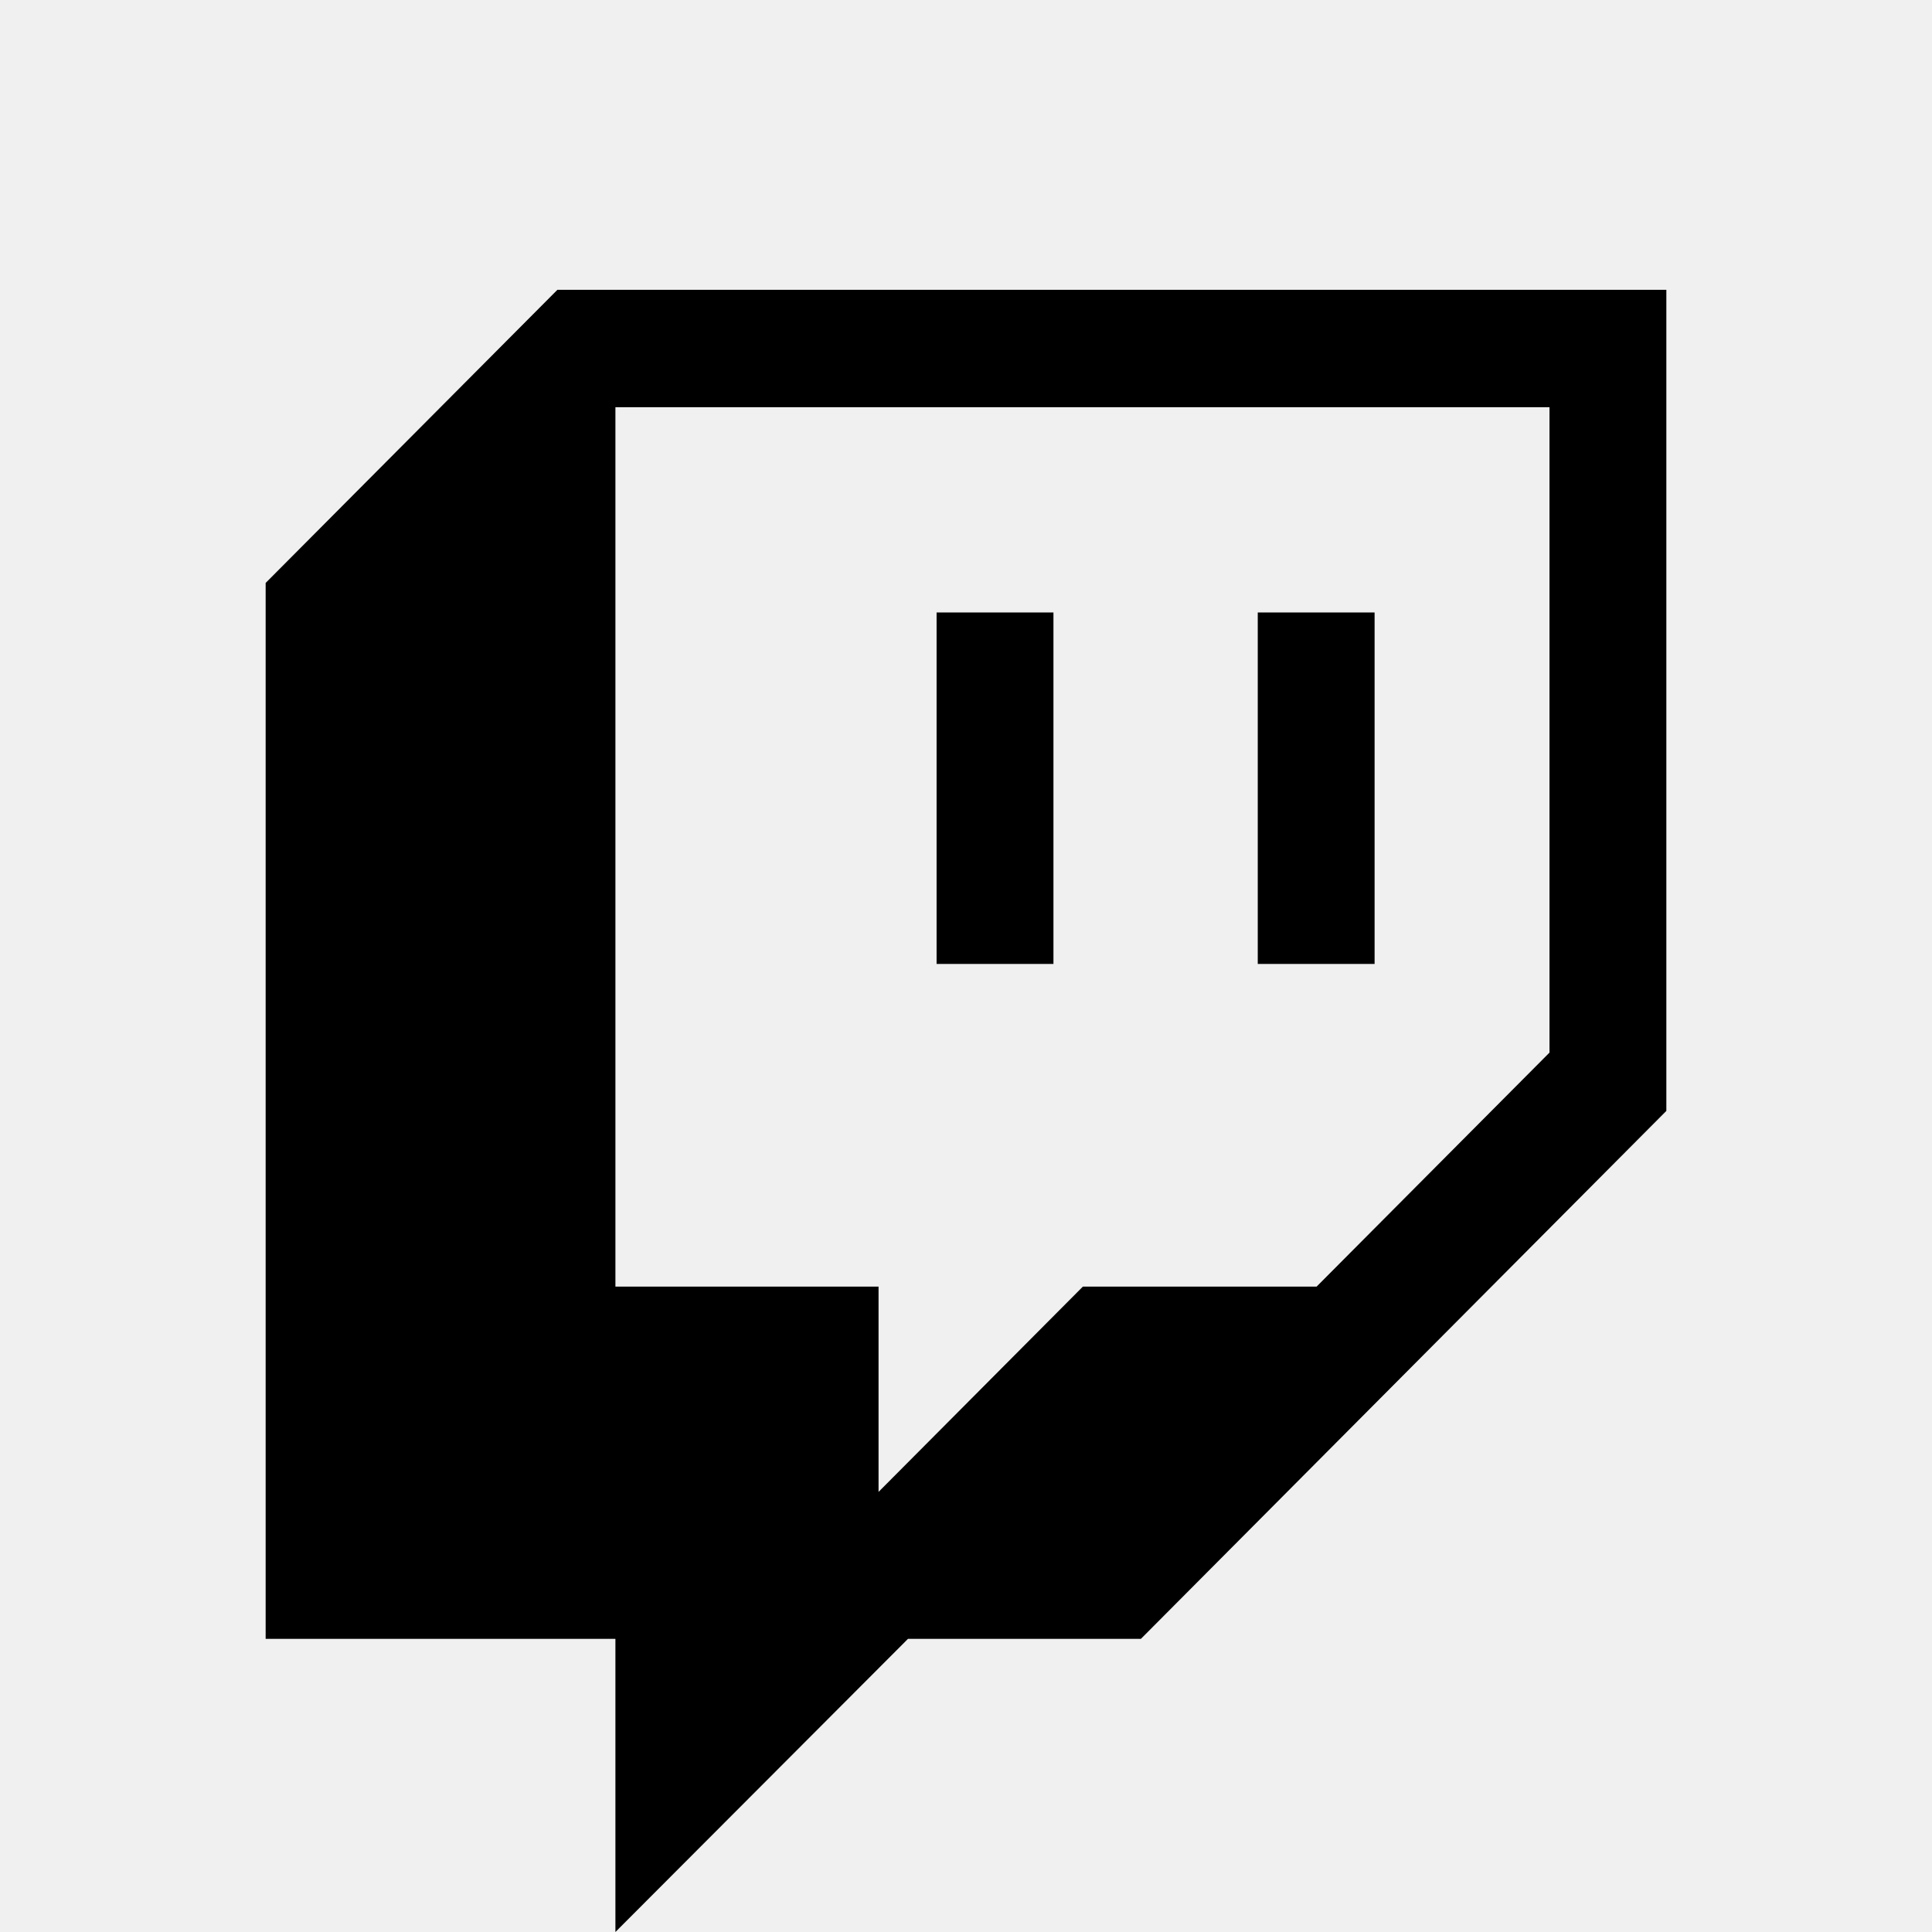
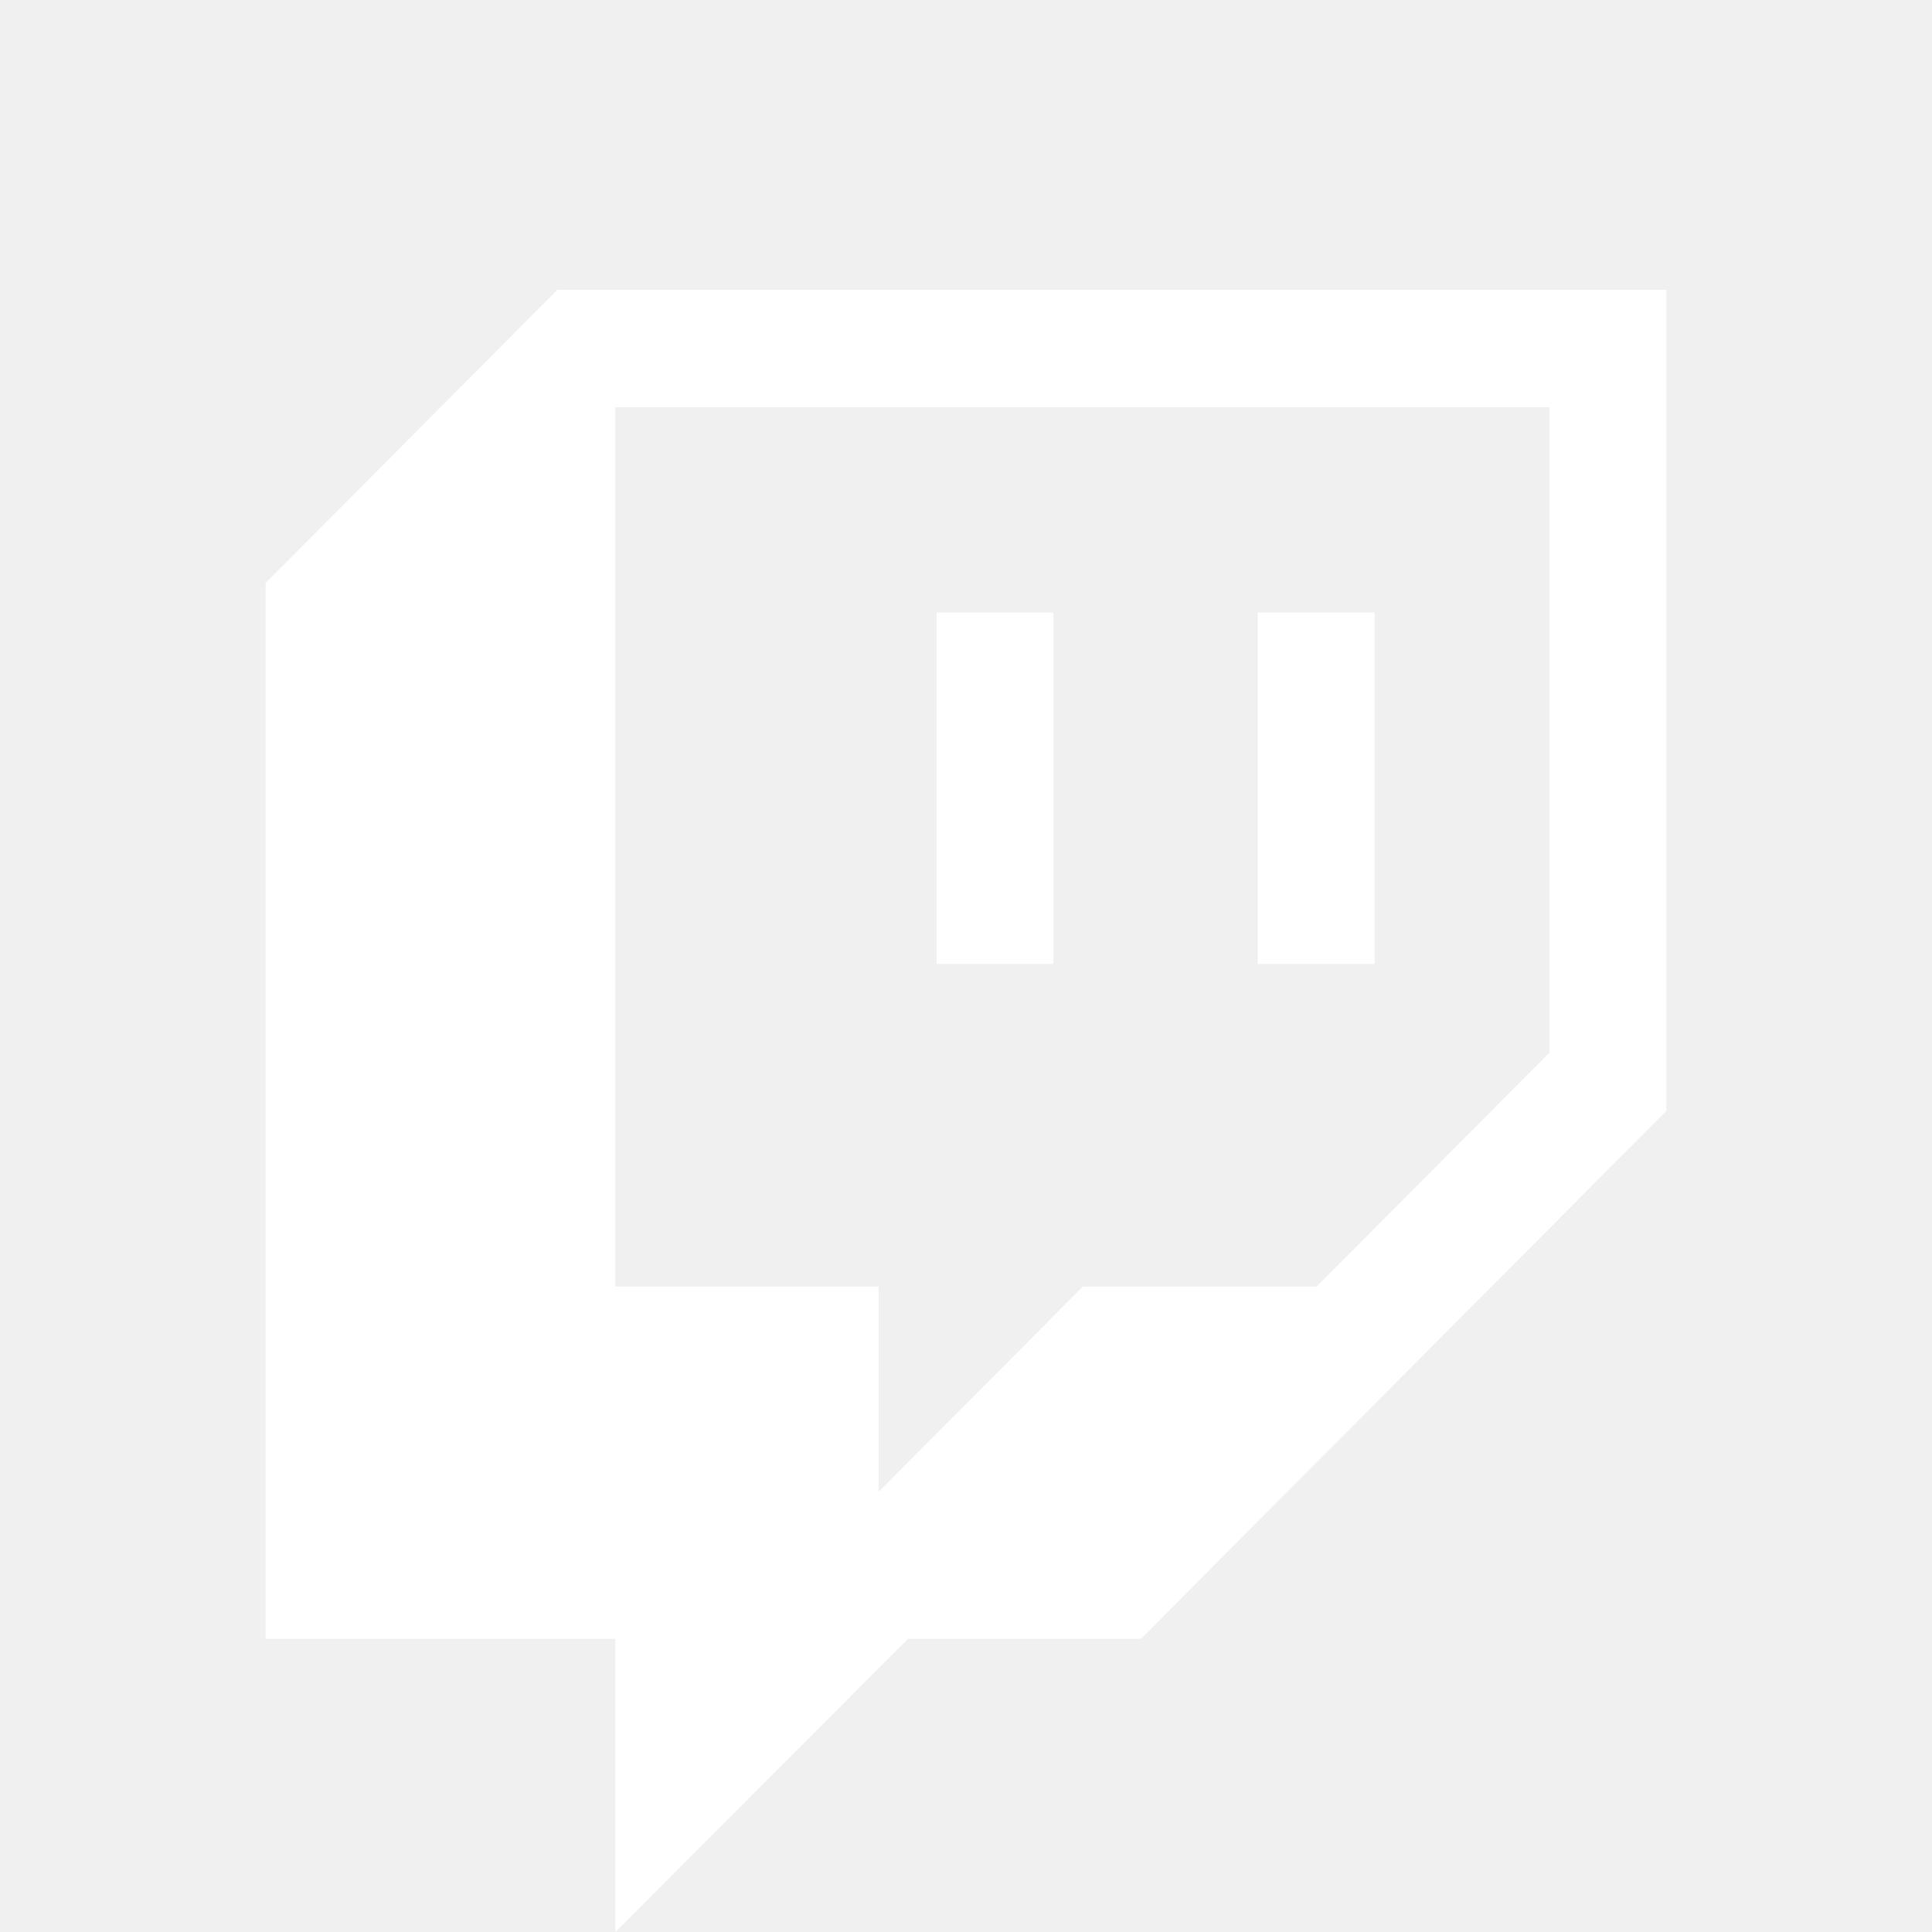
- <svg xmlns="http://www.w3.org/2000/svg" width="20" height="20" viewBox="0 0 80 80" fill="currentcolor">
+ <svg xmlns="http://www.w3.org/2000/svg" width="20" height="20" viewBox="0 0 80 80" fill="white">
  <path d="M38.782 25.362H43.621V39.914H38.782M52.081 25.362H56.919V39.914H52.081M23.081 12L11 24.138V67.862H25.483V80L37.597 67.862H47.242L69 46V12M64.161 43.586L54.517 53.276H44.839L36.379 61.776V53.276H25.483V16.862H64.161V43.586Z">
	</path>
</svg>
